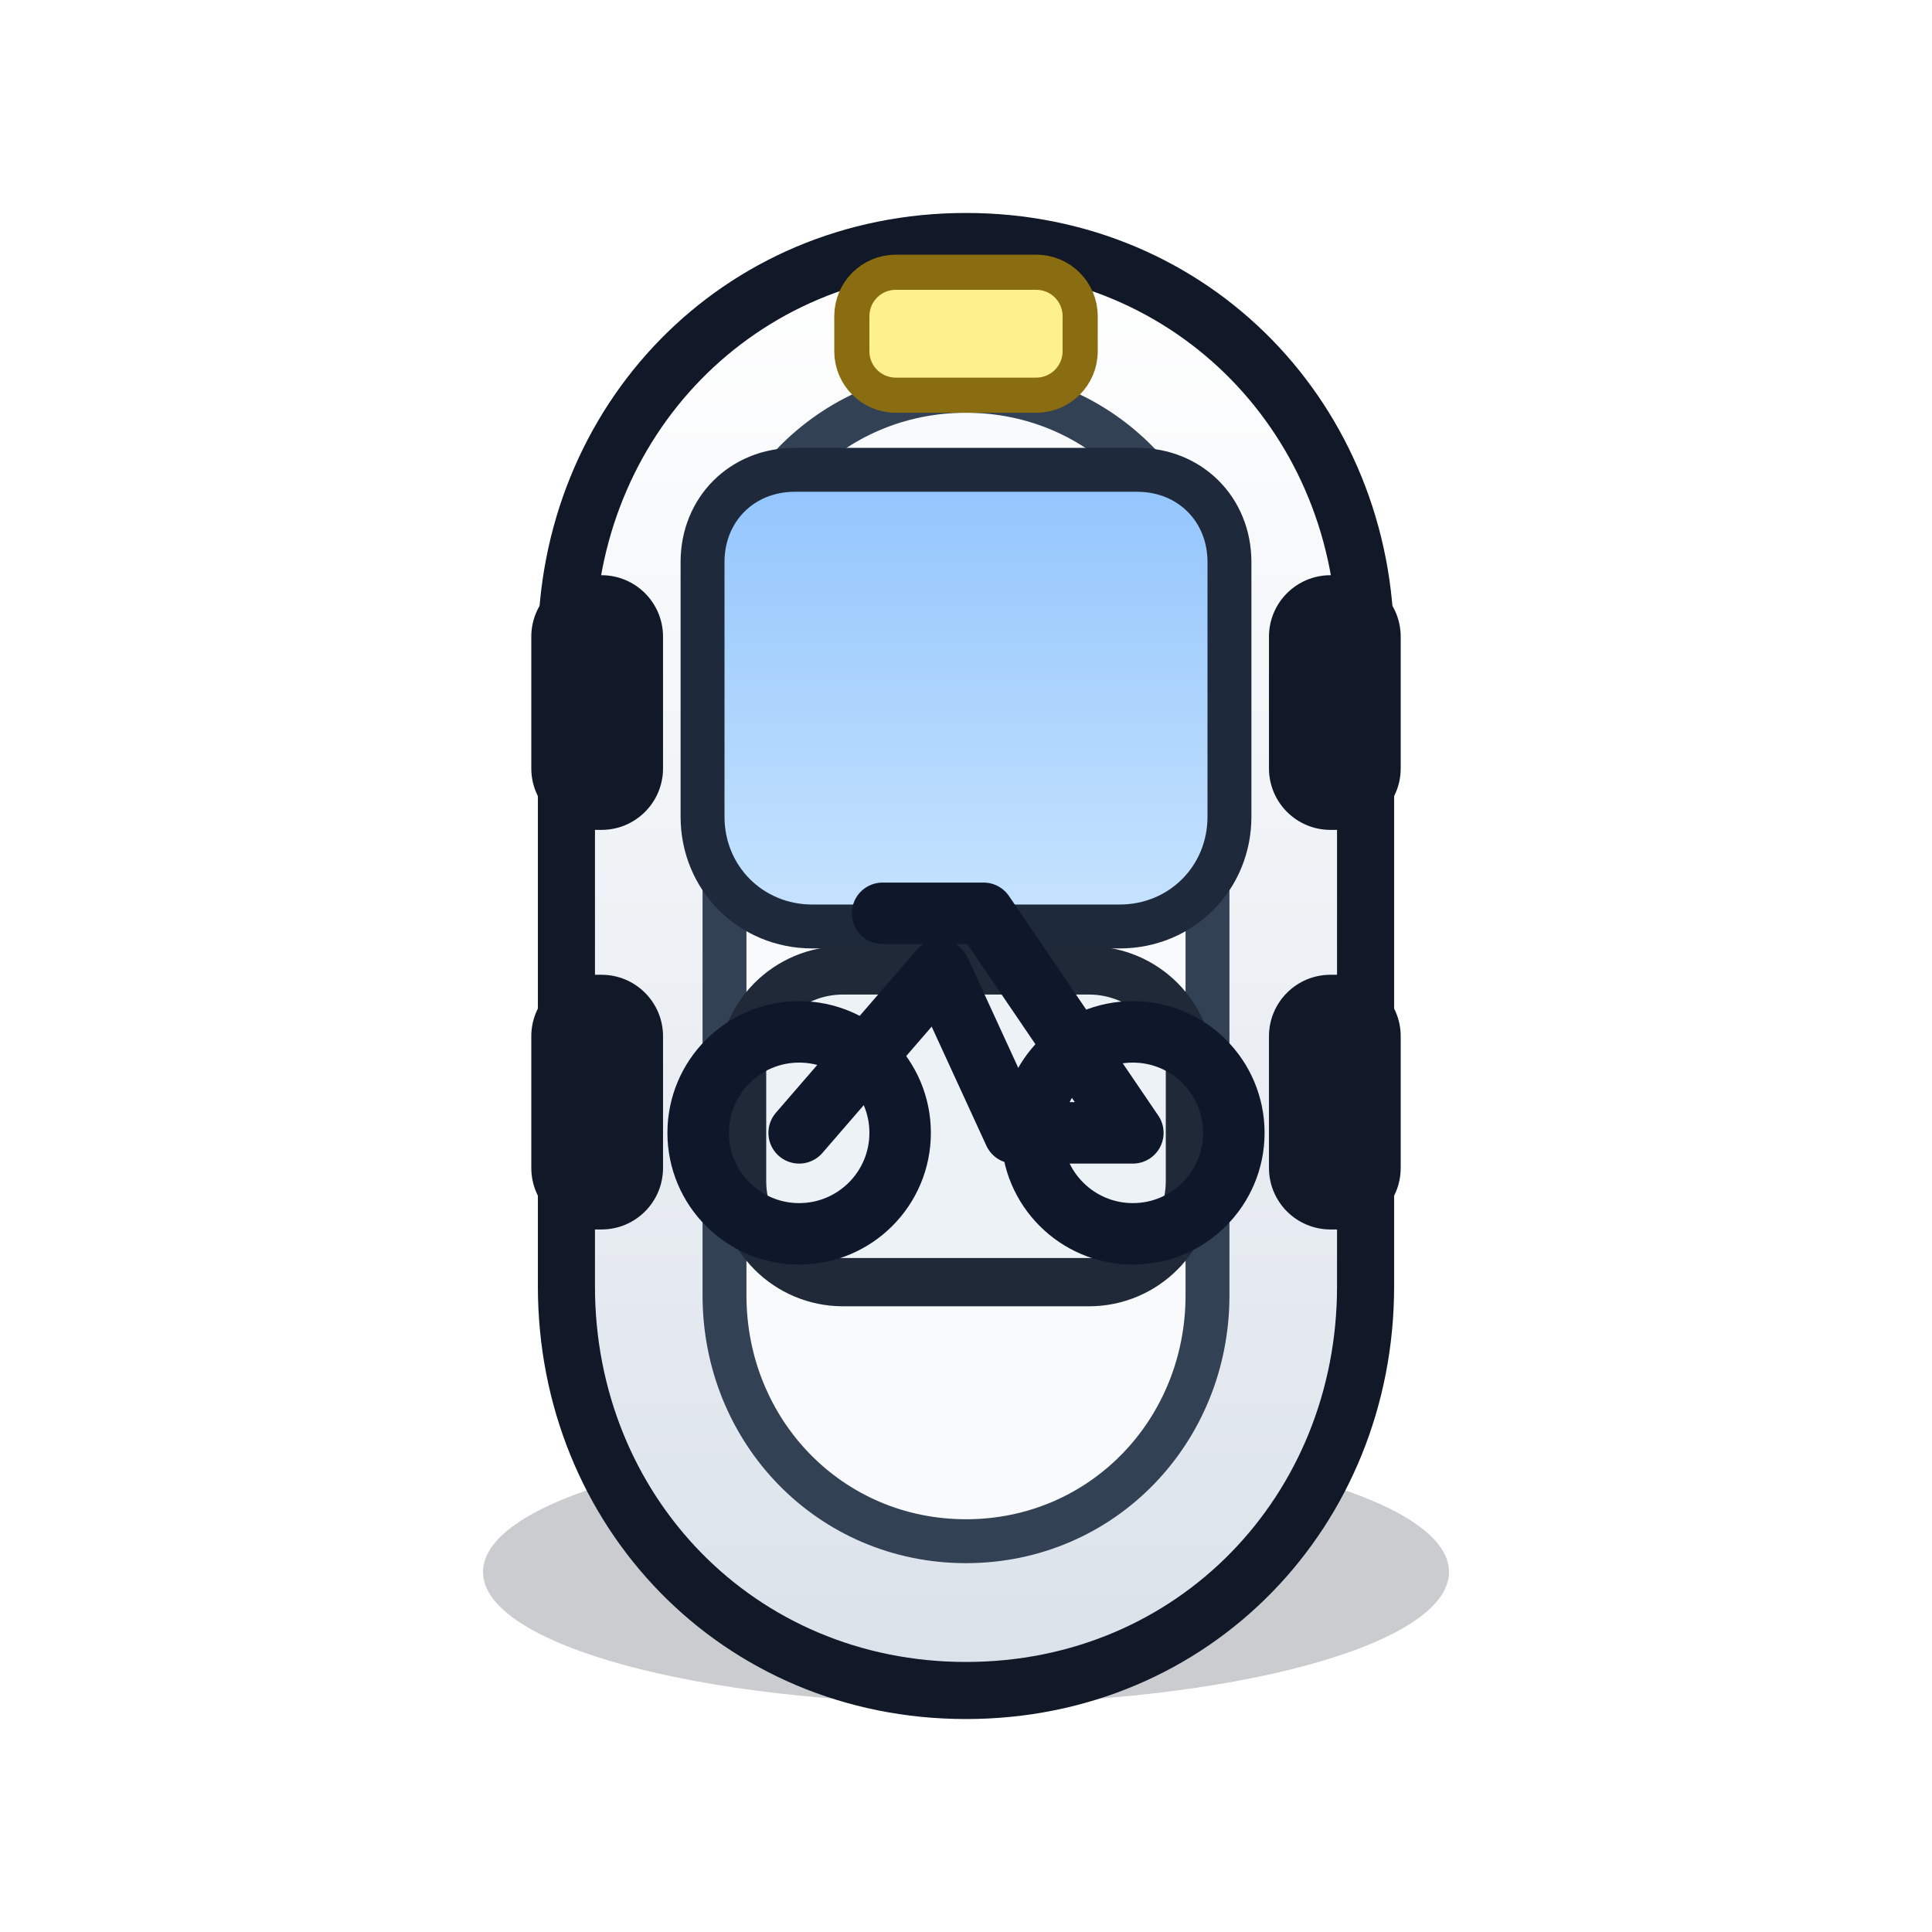
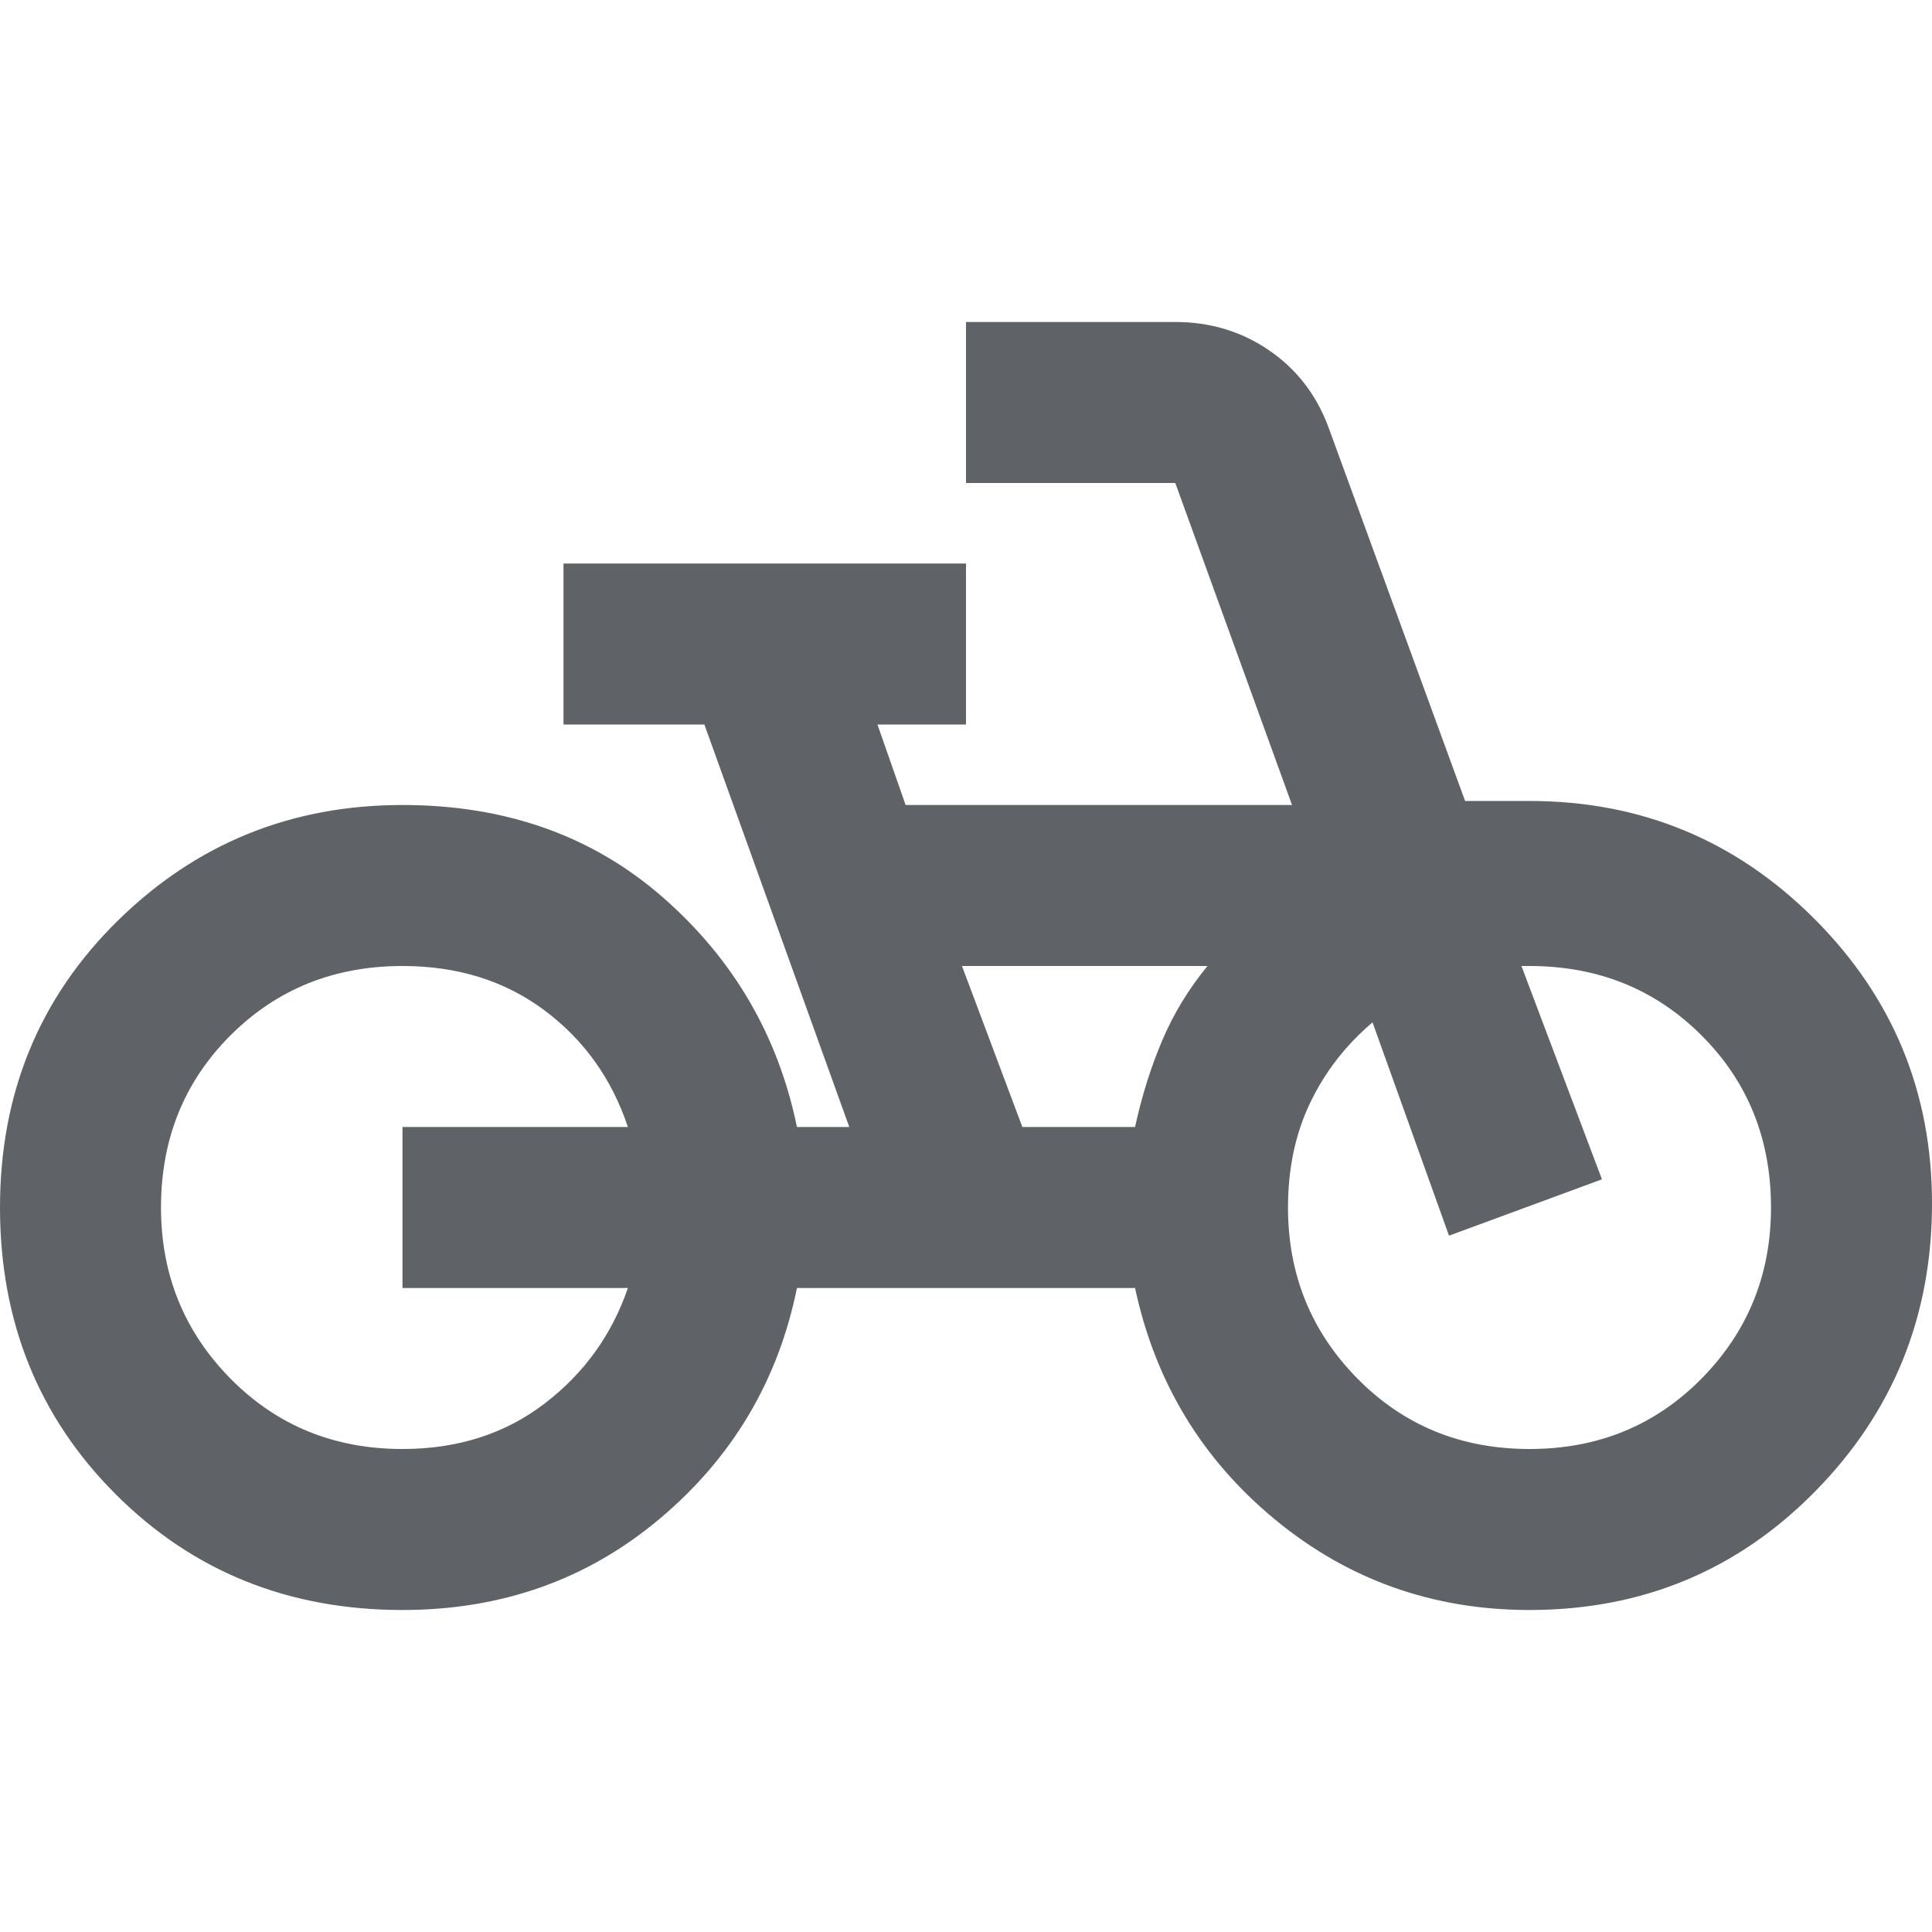
- <svg xmlns="http://www.w3.org/2000/svg" width="44" height="44" viewBox="0 0 44 44">
-   <defs>
-     <linearGradient id="body" x1="22" y1="6" x2="22" y2="38" gradientUnits="userSpaceOnUse">
-       <stop offset="0" stop-color="#ffffff" />
-       <stop offset="1" stop-color="#dbe2ea" />
-     </linearGradient>
-     <linearGradient id="glass" x1="22" y1="11" x2="22" y2="26" gradientUnits="userSpaceOnUse">
-       <stop offset="0" stop-color="#93c5fd" />
-       <stop offset="1" stop-color="#e0f2fe" />
-     </linearGradient>
-   </defs>
-   <ellipse cx="22" cy="35.8" rx="11" ry="3" fill="#0f172a" fill-opacity="0.22" />
-   <path d="M22 5.5C16.8 5.5 12.9 9.6 12.9 14.7V29.3C12.9 34.4 16.8 38.5 22 38.5C27.2 38.5 31.1 34.4 31.1 29.3V14.7C31.1 9.6 27.2 5.5 22 5.5Z" fill="url(#body)" stroke="#111827" stroke-width="1.3" />
-   <path d="M22 8.9C18.9 8.9 16.5 11.4 16.5 14.5V29.5C16.5 32.6 18.9 35.1 22 35.1C25.1 35.1 27.5 32.6 27.5 29.5V14.5C27.5 11.4 25.1 8.9 22 8.9Z" fill="#f8fafc" stroke="#334155" stroke-width="1" />
-   <path d="M18.1 10.7H25.9C27.1 10.7 28 11.6 28 12.8V18.6C28 20 26.9 21.1 25.5 21.1H18.5C17.1 21.1 16 20 16 18.6V12.8C16 11.6 16.9 10.7 18.1 10.7Z" fill="url(#glass)" stroke="#1e293b" stroke-width="1" />
-   <rect x="16.9" y="22.1" width="10.2" height="7.1" rx="2.3" fill="#edf2f7" stroke="#1f2937" stroke-width="1.1" />
-   <rect x="19.4" y="6.2" width="5.2" height="2.8" rx="1" fill="#fef08a" stroke="#8a6c11" stroke-width="0.8" />
-   <rect x="12.1" y="13.1" width="3" height="5.8" rx="1.4" fill="#111827" />
-   <rect x="28.9" y="13.1" width="3" height="5.8" rx="1.4" fill="#111827" />
-   <rect x="12.1" y="22.2" width="3" height="5.8" rx="1.4" fill="#111827" />
-   <rect x="28.9" y="22.2" width="3" height="5.8" rx="1.4" fill="#111827" />
-   <circle cx="18.2" cy="25.8" r="2.3" fill="none" stroke="#0f172a" stroke-width="1.4" />
-   <circle cx="25.8" cy="25.8" r="2.3" fill="none" stroke="#0f172a" stroke-width="1.4" />
-   <path d="M18.2 25.8L21.4 22.1L23.1 25.8H25.8L22.4 20.8H20.1" fill="none" stroke="#0f172a" stroke-width="1.4" stroke-linecap="round" stroke-linejoin="round" />
+ <svg xmlns="http://www.w3.org/2000/svg" height="24px" viewBox="0 -960 960 960" width="24px" fill="#5f6368">
+   <path d="M200-160q-85 0-142.5-57.5T0-360q0-85 58.5-142.5T200-560q77 0 129.5 46T396-400h26l-72-200h-70v-80h200v80h-44l14 40h192l-58-160H480v-80h104q26 0 46.5 14t29.5 38l68 186h32q83 0 141.5 58.5T960-362q0 84-58 143t-142 59q-72 0-126.5-45T564-320H396q-14 69-68 114.5T200-160Zm0-80q41 0 70.5-22.5T312-320H200v-80h112q-12-36-41.5-58T200-480q-51 0-85.5 34.5T80-360q0 50 34.5 85t85.5 35Zm308-160h56q5-23 13.5-43t22.5-37H478l30 80Zm252 160q51 0 85.5-35t34.5-85q0-51-34.5-85.5T760-480h-4l40 106-76 28-38-106q-20 17-31 40t-11 52q0 50 34.5 85t85.5 35ZM196-360Zm564 0Z" />
</svg>
